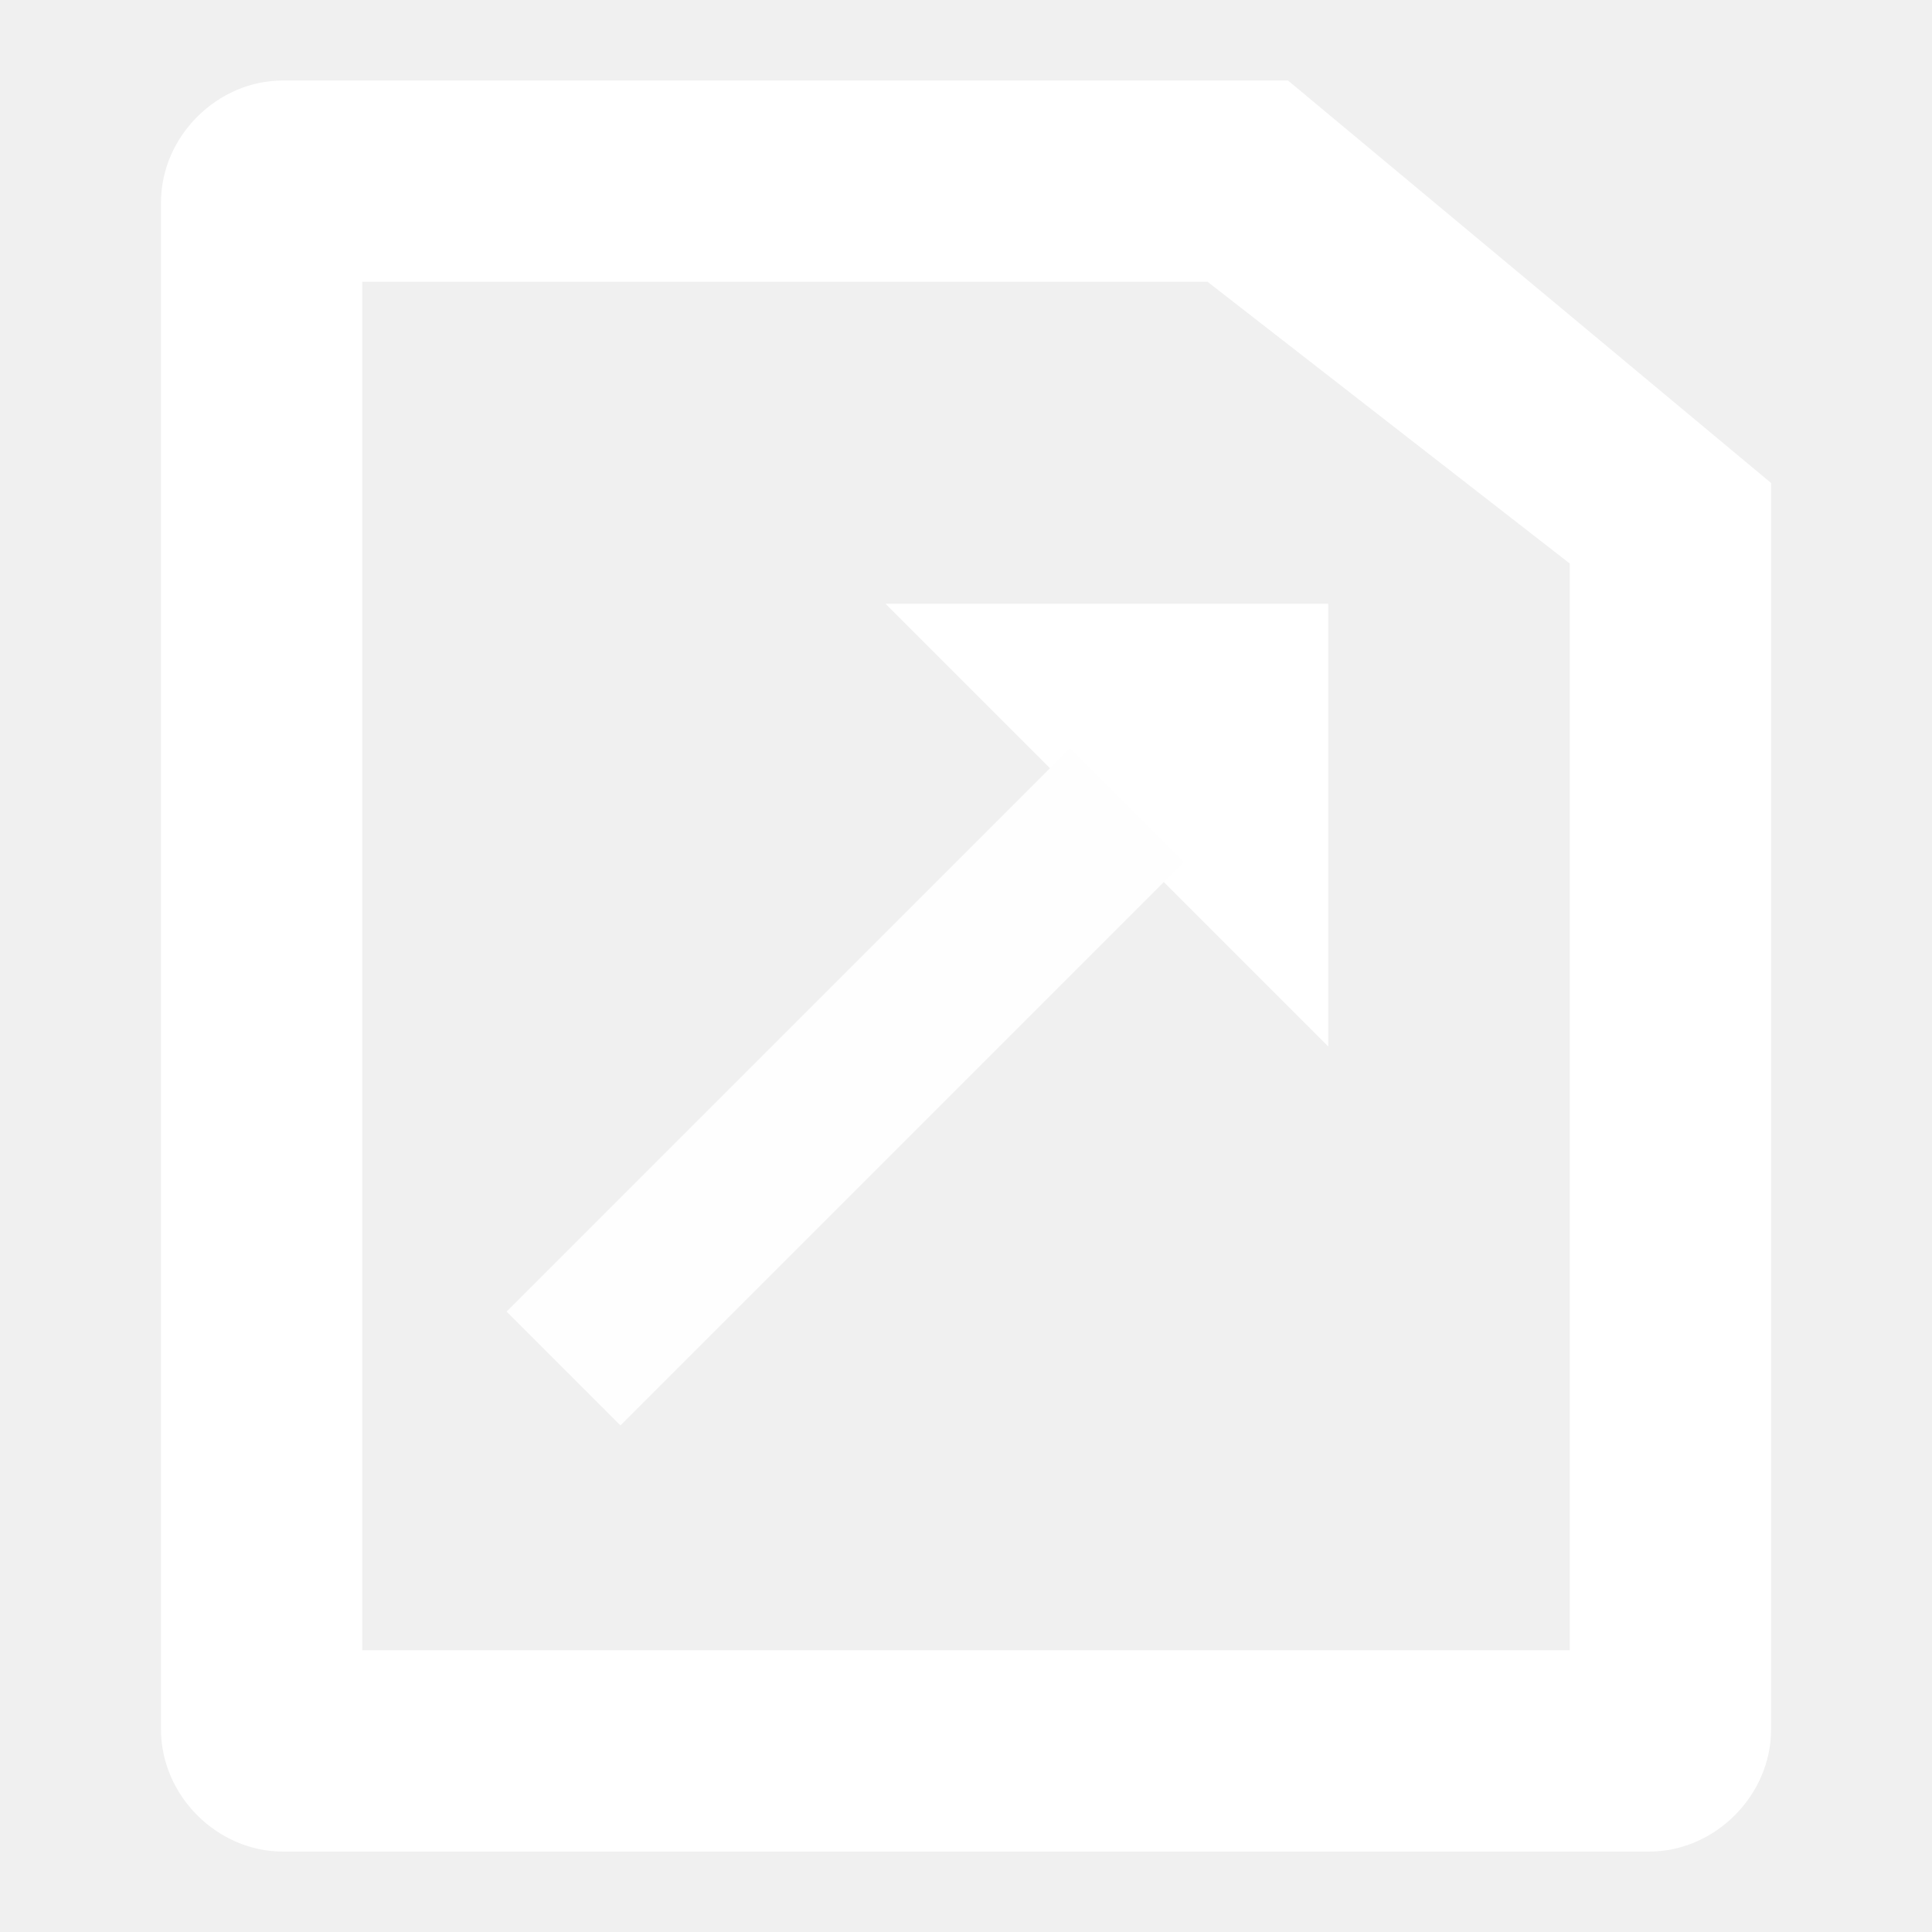
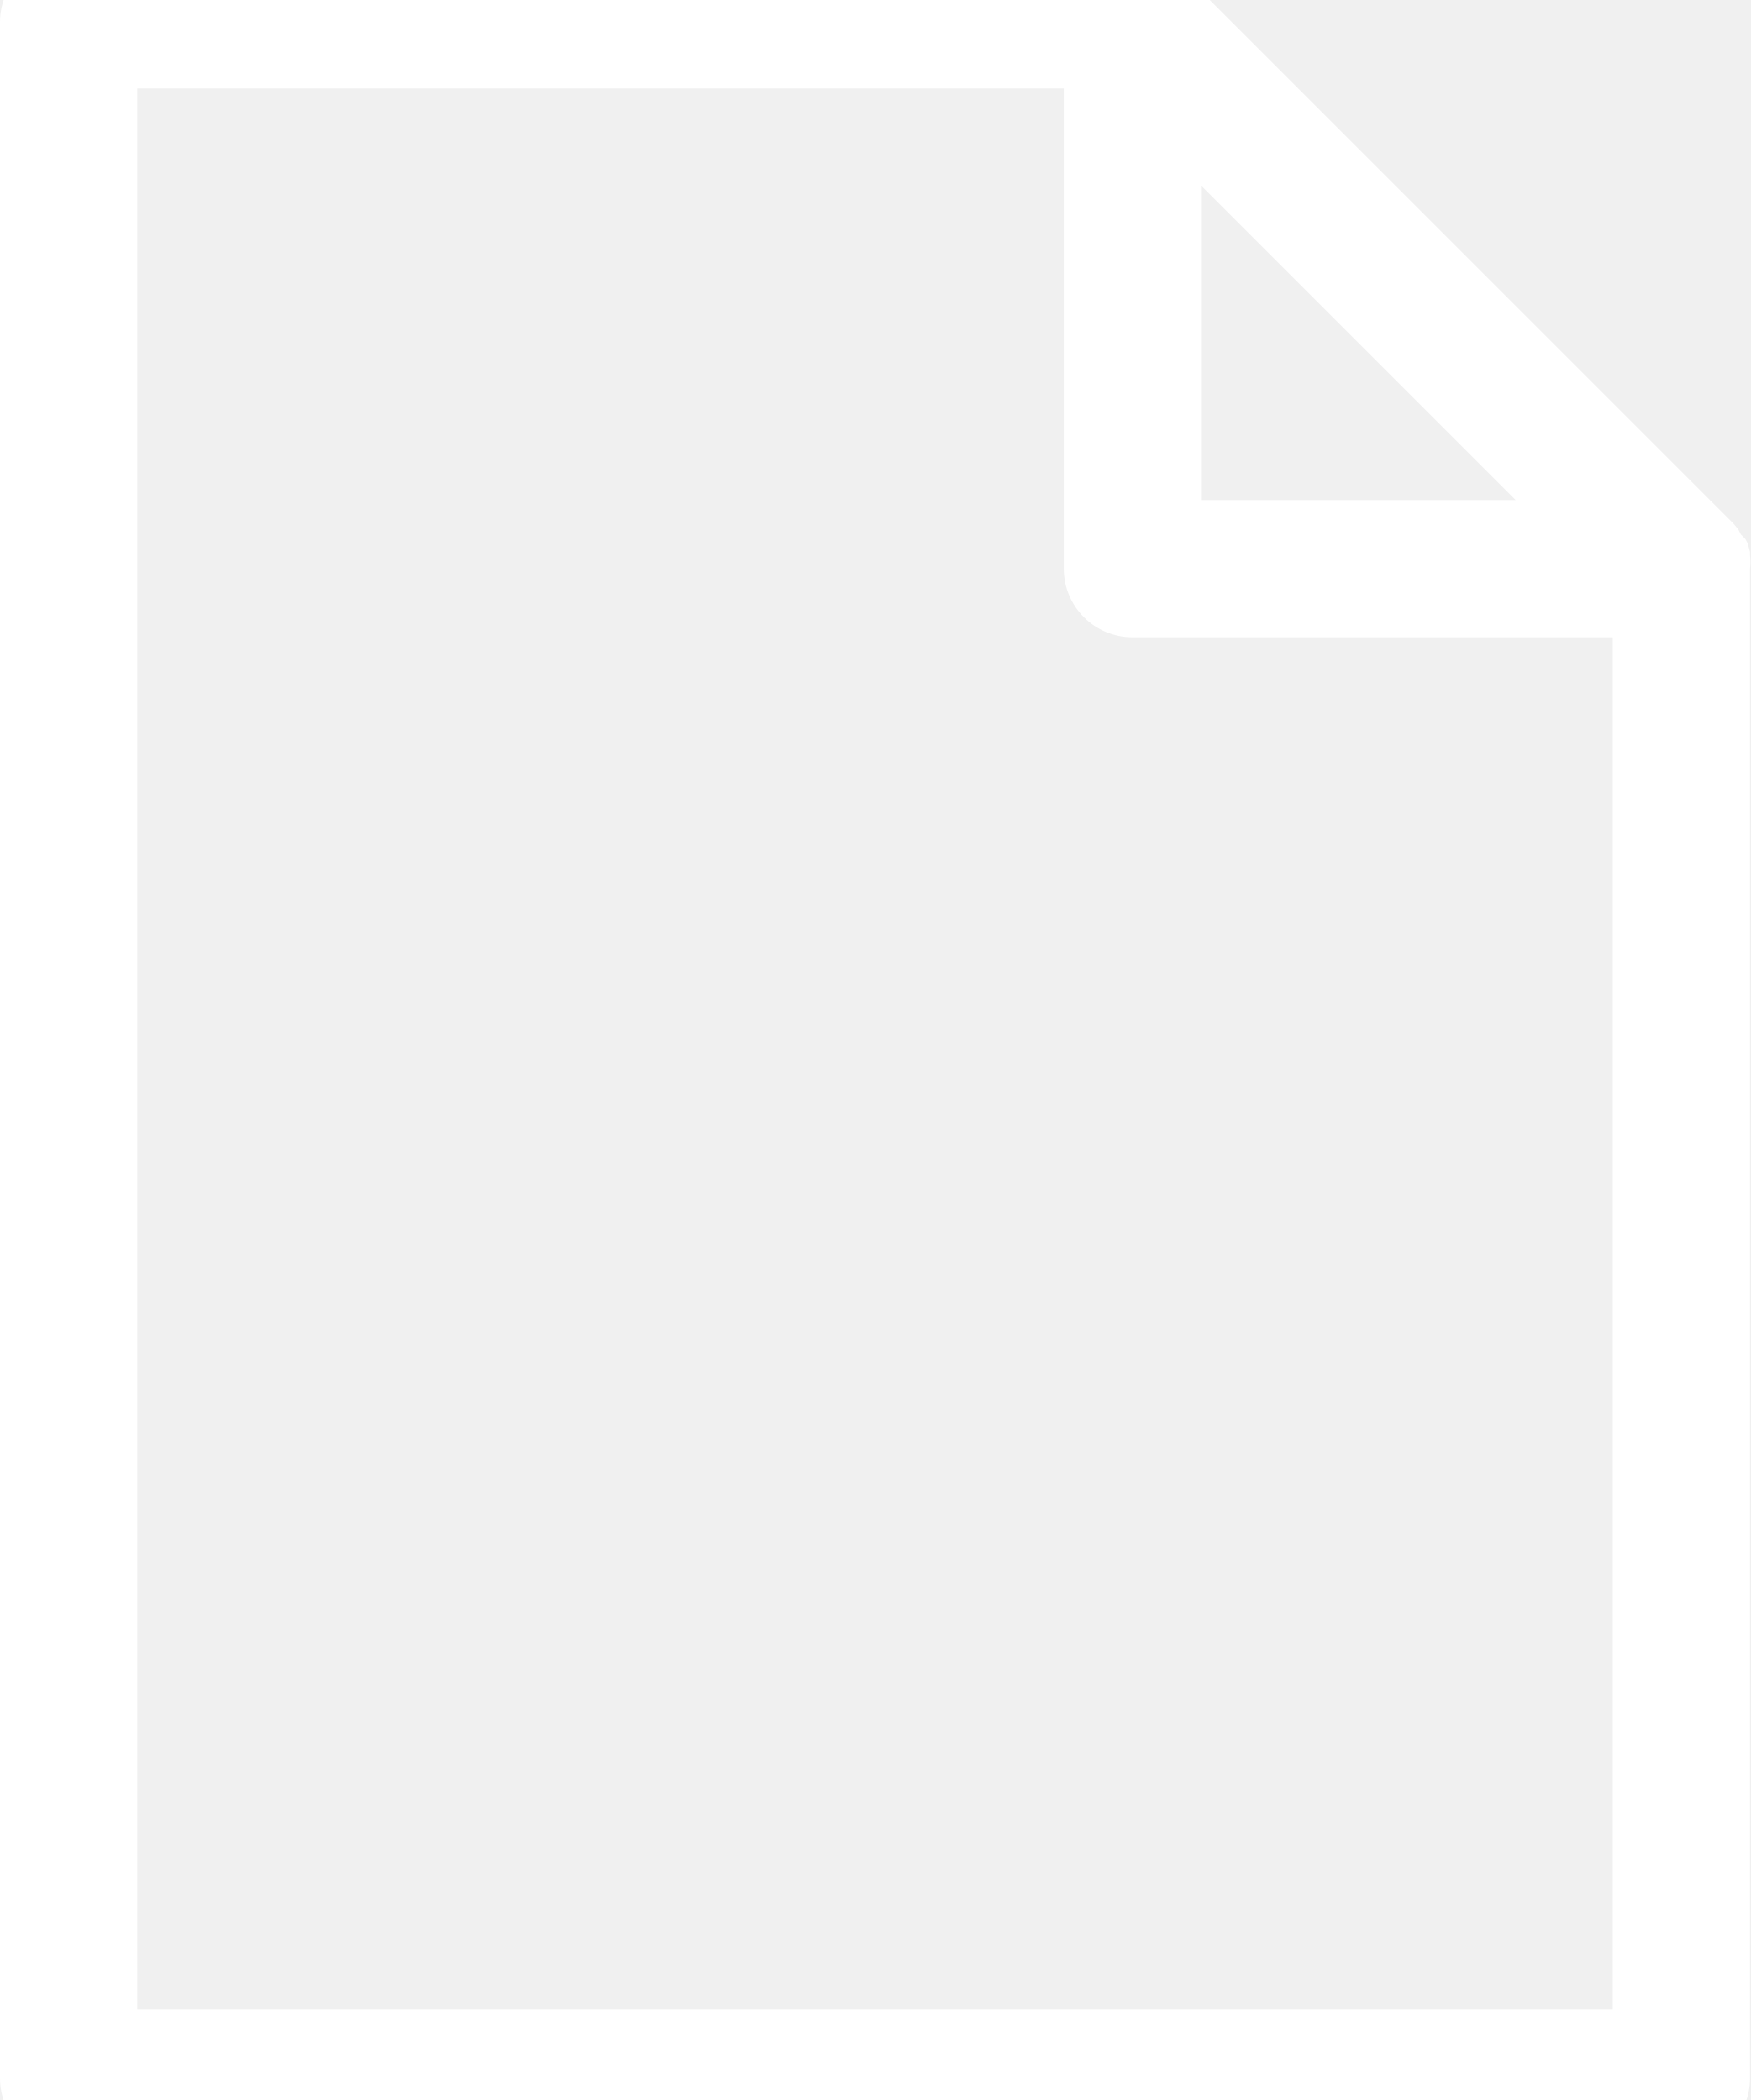
- <svg xmlns="http://www.w3.org/2000/svg" width="24" height="24" version="1.1" viewBox="0 0 24 24" id="svg5170">
-   <defs id="defs5164">
-     <style id="style5162">.cls-1{fill:#fff;}</style>
-   </defs>
-   <path d="m 3.514,1 c -0.817,0 -1.514,0.696 -1.514,1.514 v 18.971 c 0,0.818 0.696,1.516 1.514,1.516 h 16.973 c 0.817,0 1.514,-0.698 1.514,-1.516 V 6 L 16,1 Z M 4.5,3.5 H 15 l 4.5,3.5 v 13.5 h -15 z" dominant-baseline="auto" style="color:#000000;font-variant-ligatures:normal;font-variant-position:normal;font-variant-caps:normal;font-variant-numeric:normal;font-variant-alternates:normal;font-feature-settings:normal;text-indent:0;text-decoration:none;text-decoration-line:none;text-decoration-style:solid;text-decoration-color:#000000;text-transform:none;text-orientation:mixed;dominant-baseline:auto;white-space:normal;shape-padding:0;isolation:auto;mix-blend-mode:normal;solid-color:#000000;fill:#ffffff;paint-order:normal;color-rendering:auto;image-rendering:auto;shape-rendering:auto" id="path5166" />
-   <path style="fill:#ffffff;fill-opacity:1;stroke:none;stroke-width:1px;stroke-linecap:butt;stroke-linejoin:miter;stroke-opacity:1" d="M 16.5,13 11,7.5 h 5.5 z" id="path9688" />
-   <path style="fill:none;stroke:#fefefe;stroke-width:2;stroke-linecap:butt;stroke-linejoin:miter;stroke-miterlimit:4;stroke-dasharray:none;stroke-opacity:1" d="M 14,10 7,17" id="path9690" />
+ <svg xmlns="http://www.w3.org/2000/svg" height="30" width="25" id="svg72" version="1.1" y="0px" x="0px" viewBox="0 0 25 30">
+   <defs id="defs76" />
+   <path style="stroke-width:0.49;fill:#ffffff" id="path66" d="m 24.014,30.668 a 0.98,0.98 0 0 0 0.98,-0.98 V 8.124 a 0.843,0.843 0 0 0 0,-0.191 v 0 -0.049 a 1.353,1.353 0 0 0 -0.039,-0.132 l -0.029,-0.054 v 0 l -0.064,-0.064 -0.029,-0.059 A 0.916,0.916 0 0 0 24.705,7.428 L 16.864,-0.413 a 0.916,0.916 0 0 0 -0.147,-0.127 l -0.059,-0.025 -0.054,-0.029 v 0 l -0.049,-0.025 a 0.676,0.676 0 0 0 -0.137,-0.044 h -0.049 a 0.843,0.843 0 0 0 -0.191,0 H 0.98 A 0.98,0.98 0 0 0 6.9509529e-8,0.317 V 29.688 A 0.98,0.98 0 0 0 0.98,30.668 Z M 17.153,2.65 21.647,7.144 H 17.153 Z M 1.96,1.263 H 15.193 v 6.861 a 0.98,0.98 0 0 0 0.98,0.98 h 6.861 V 28.708 H 1.96 Z" />
</svg>
